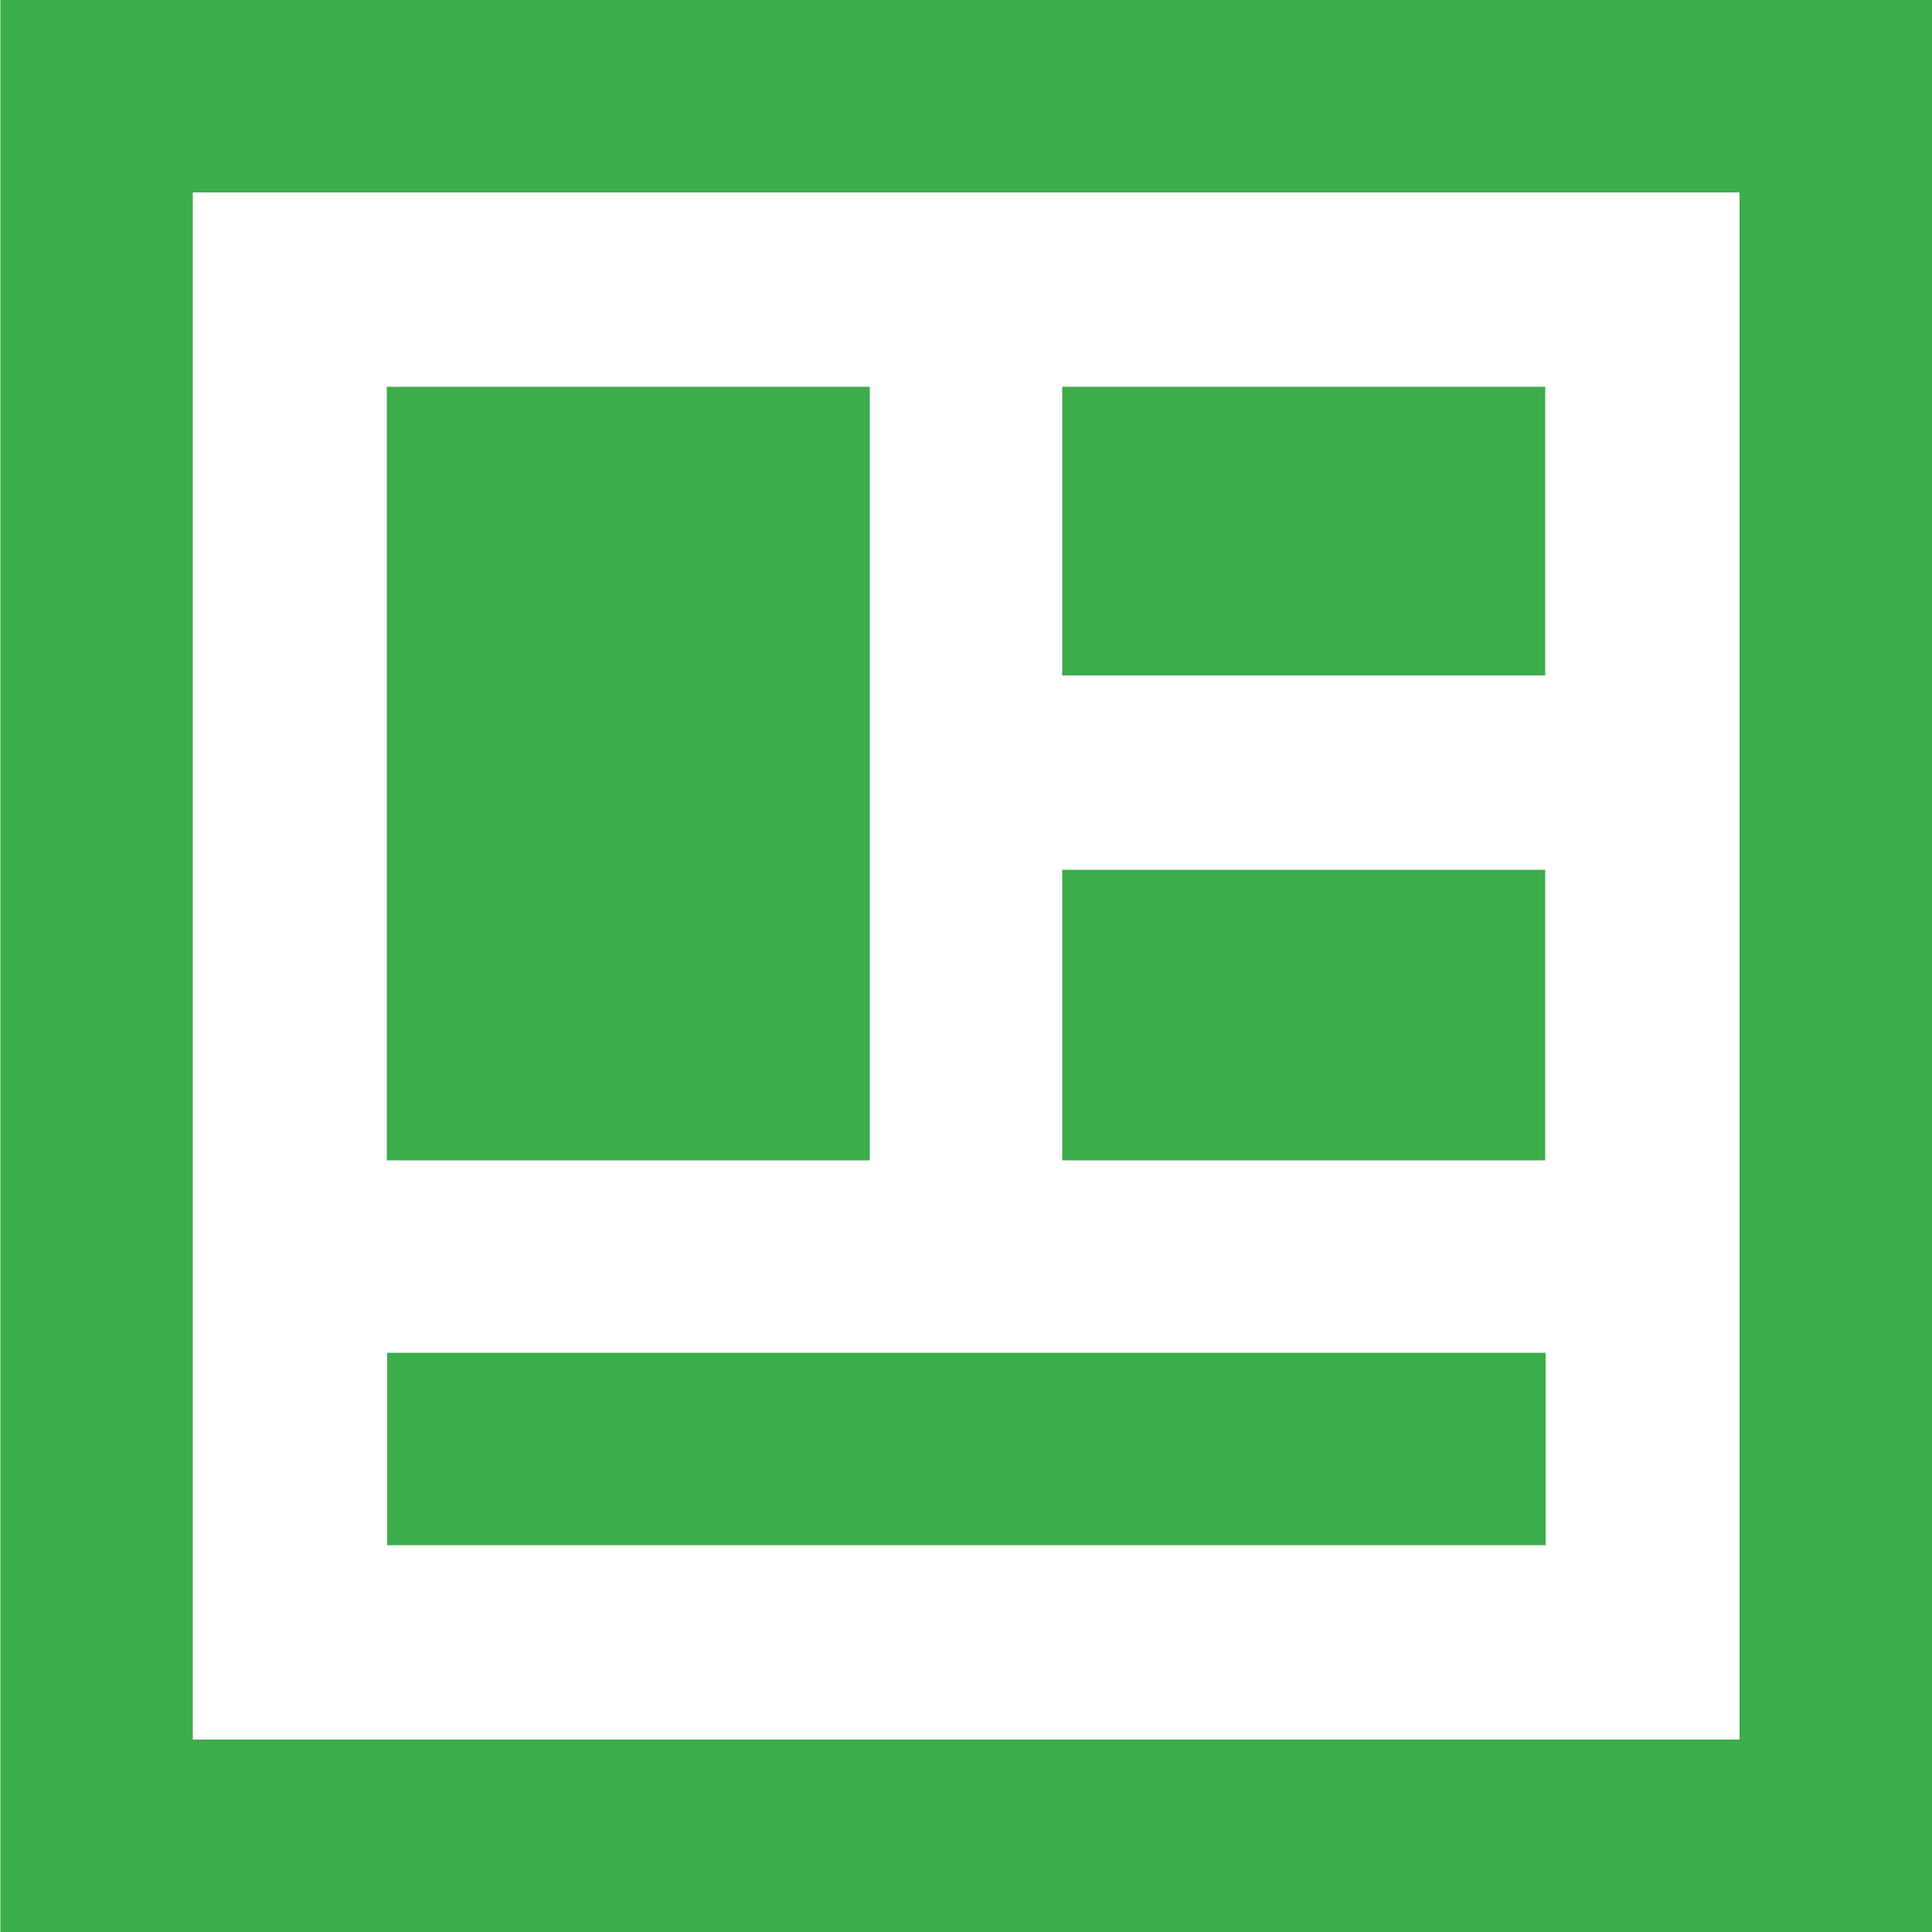
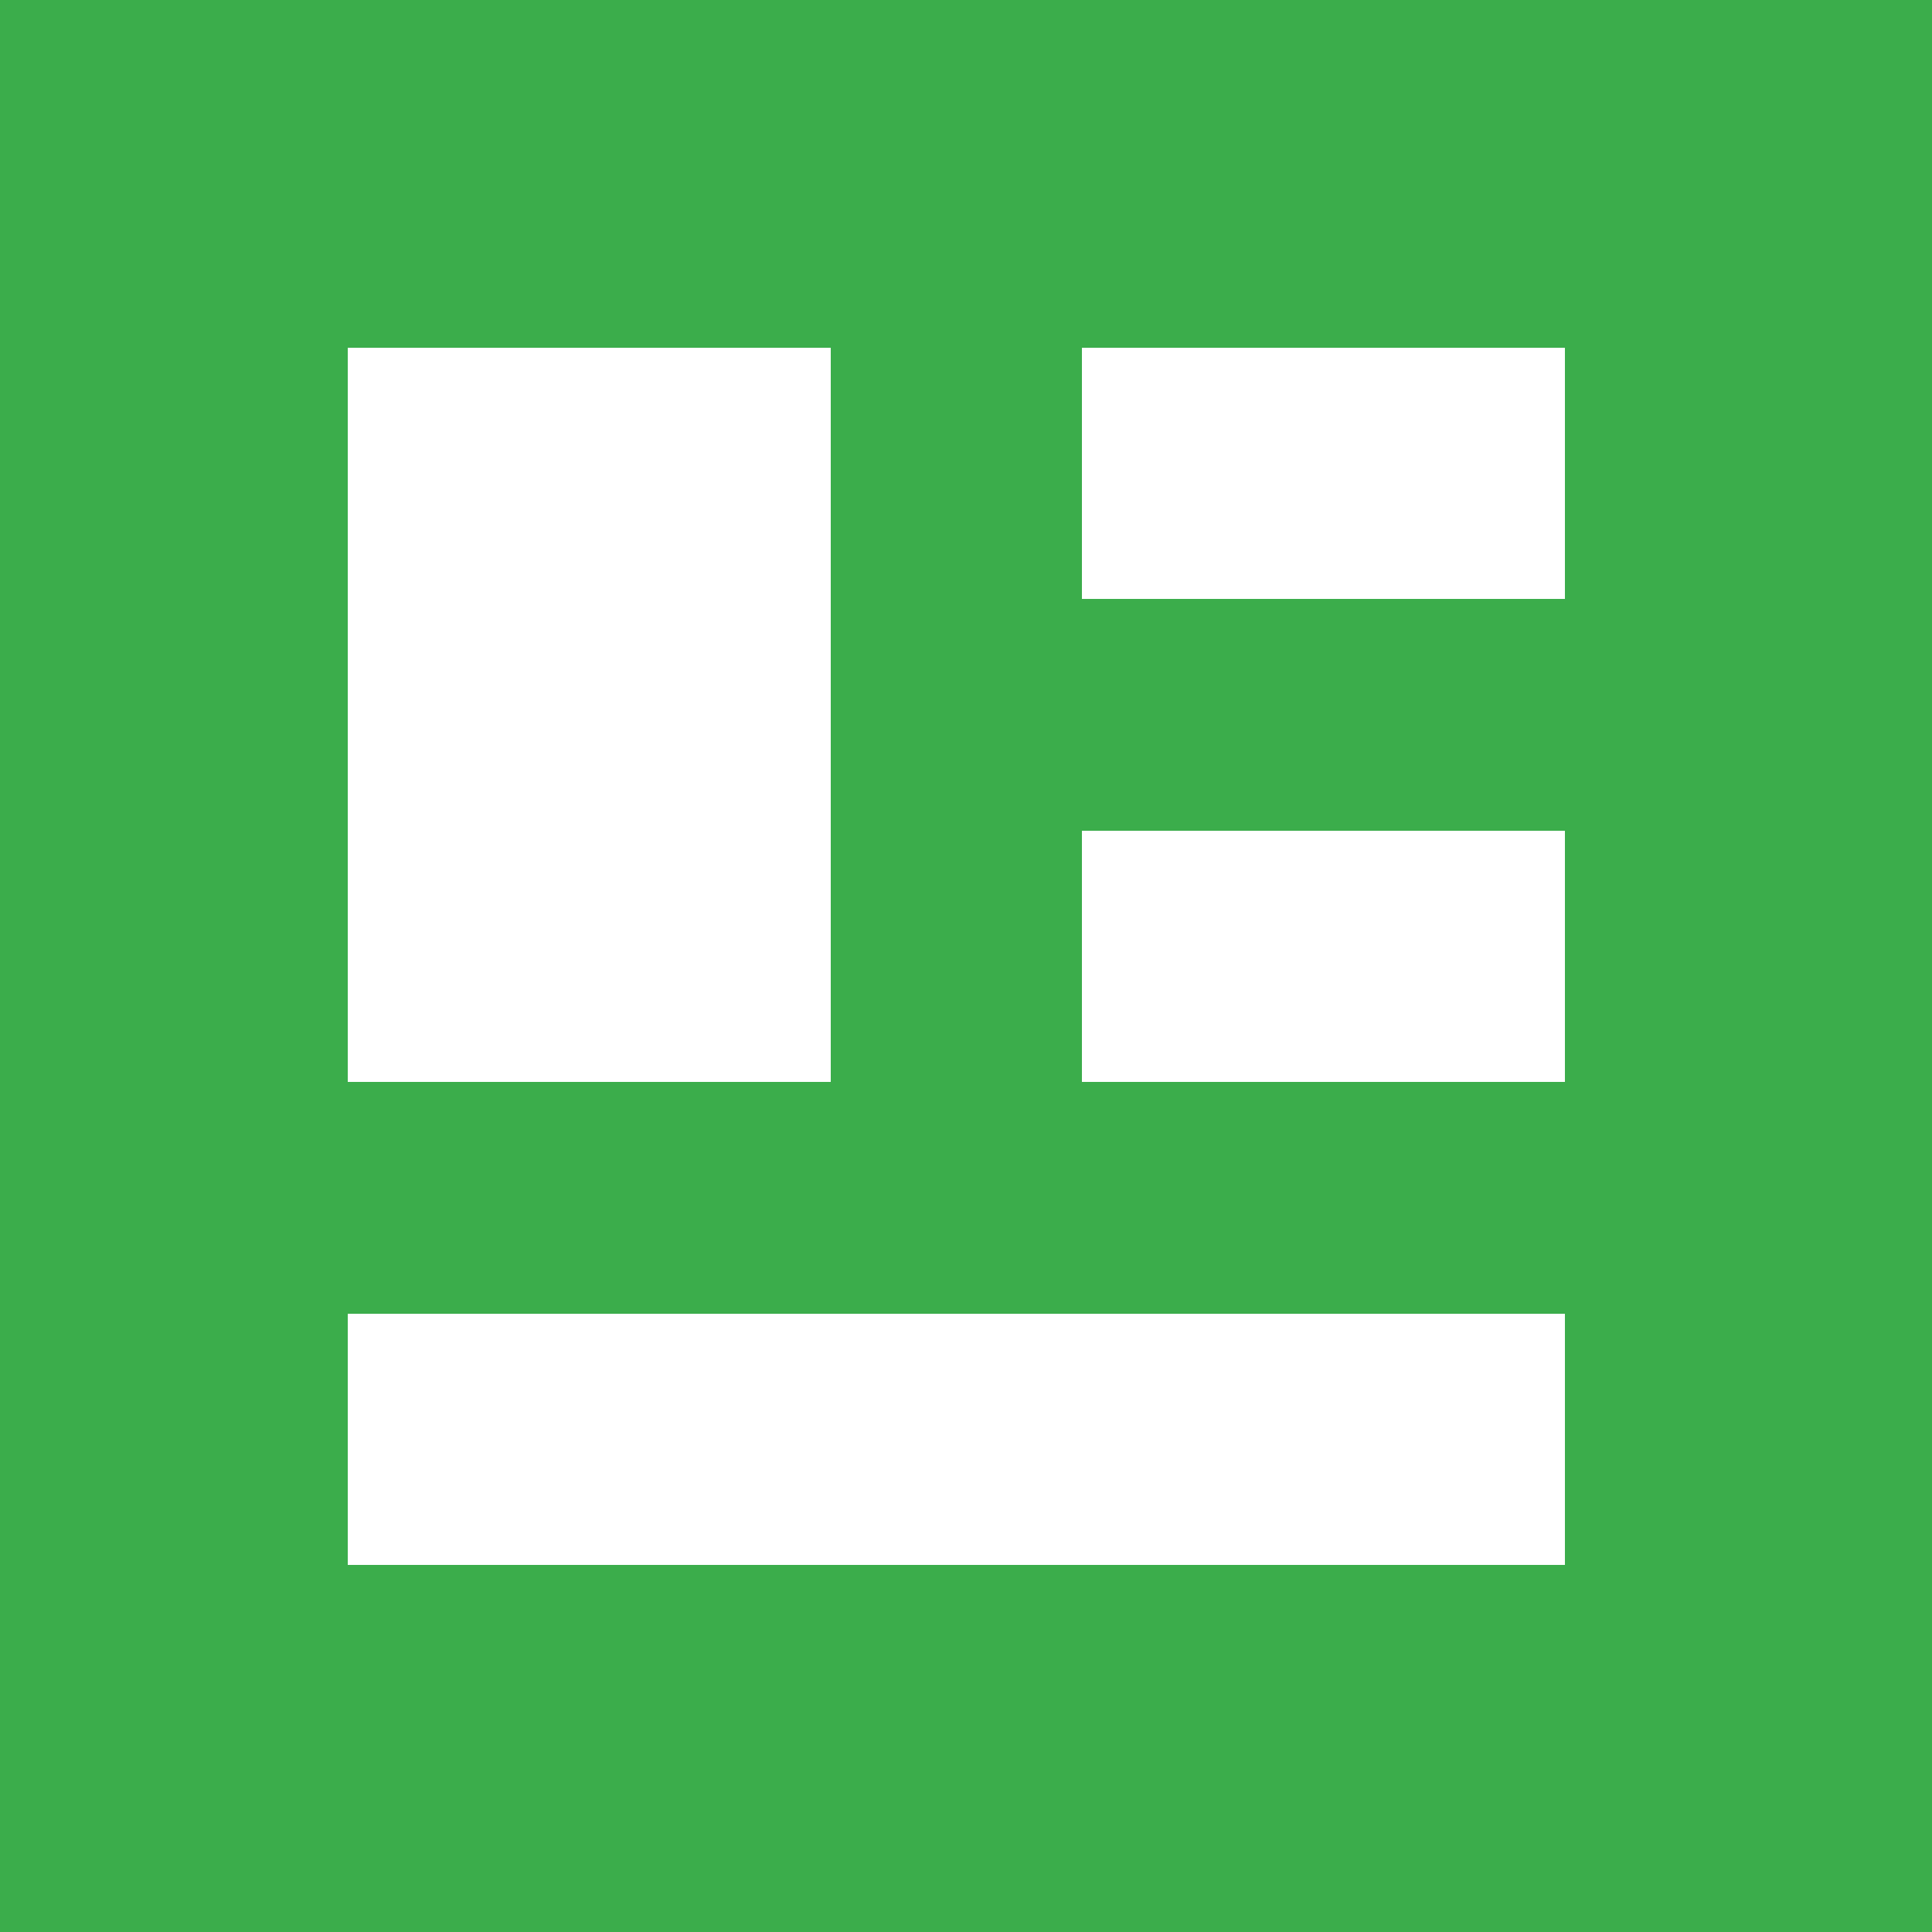
- <svg xmlns="http://www.w3.org/2000/svg" version="1.1" id="图层_1" x="0px" y="0px" viewBox="0 0 500 500" style="enable-background:new 0 0 500 500;" xml:space="preserve">
+ <svg xmlns="http://www.w3.org/2000/svg" version="1.1" id="图层_1" x="0px" y="0px" viewBox="0 0 10 10" style="enable-background:new 0 0 10 10;" xml:space="preserve">
  <style type="text/css">
- 	.st0{fill:#3BAD4B;}
+ 	.st0{fill-rule:evenodd;clip-rule:evenodd;fill:#3BAD4B;}
</style>
-   <path class="st0" d="M0.1,0v500H500V0H0.1z M450.2,450.2H49.9V49.8h400.3V450.2z M399.9,100.1h-125v74.7h125V100.1z M399.9,225.1  h-125v75.2h125V225.1z M225.1,100.1h-125v200.2h125V100.1z M399.9,350.1H100.2v49.8h299.8V350.1z M399.9,350.1" />
+   <g>
+     <g>
+       <path class="st0" d="M0,0v10h10V0H0z M1.8,1.8h2.5v3.8H1.8V1.8z M8.1,8.1H1.8V6.8h6.3V8.1z M8.1,5.6H5.6V4.3h2.5V5.6z M8.1,3.1    H5.6V1.8h2.5V3.1z" />
+     </g>
+   </g>
</svg>
